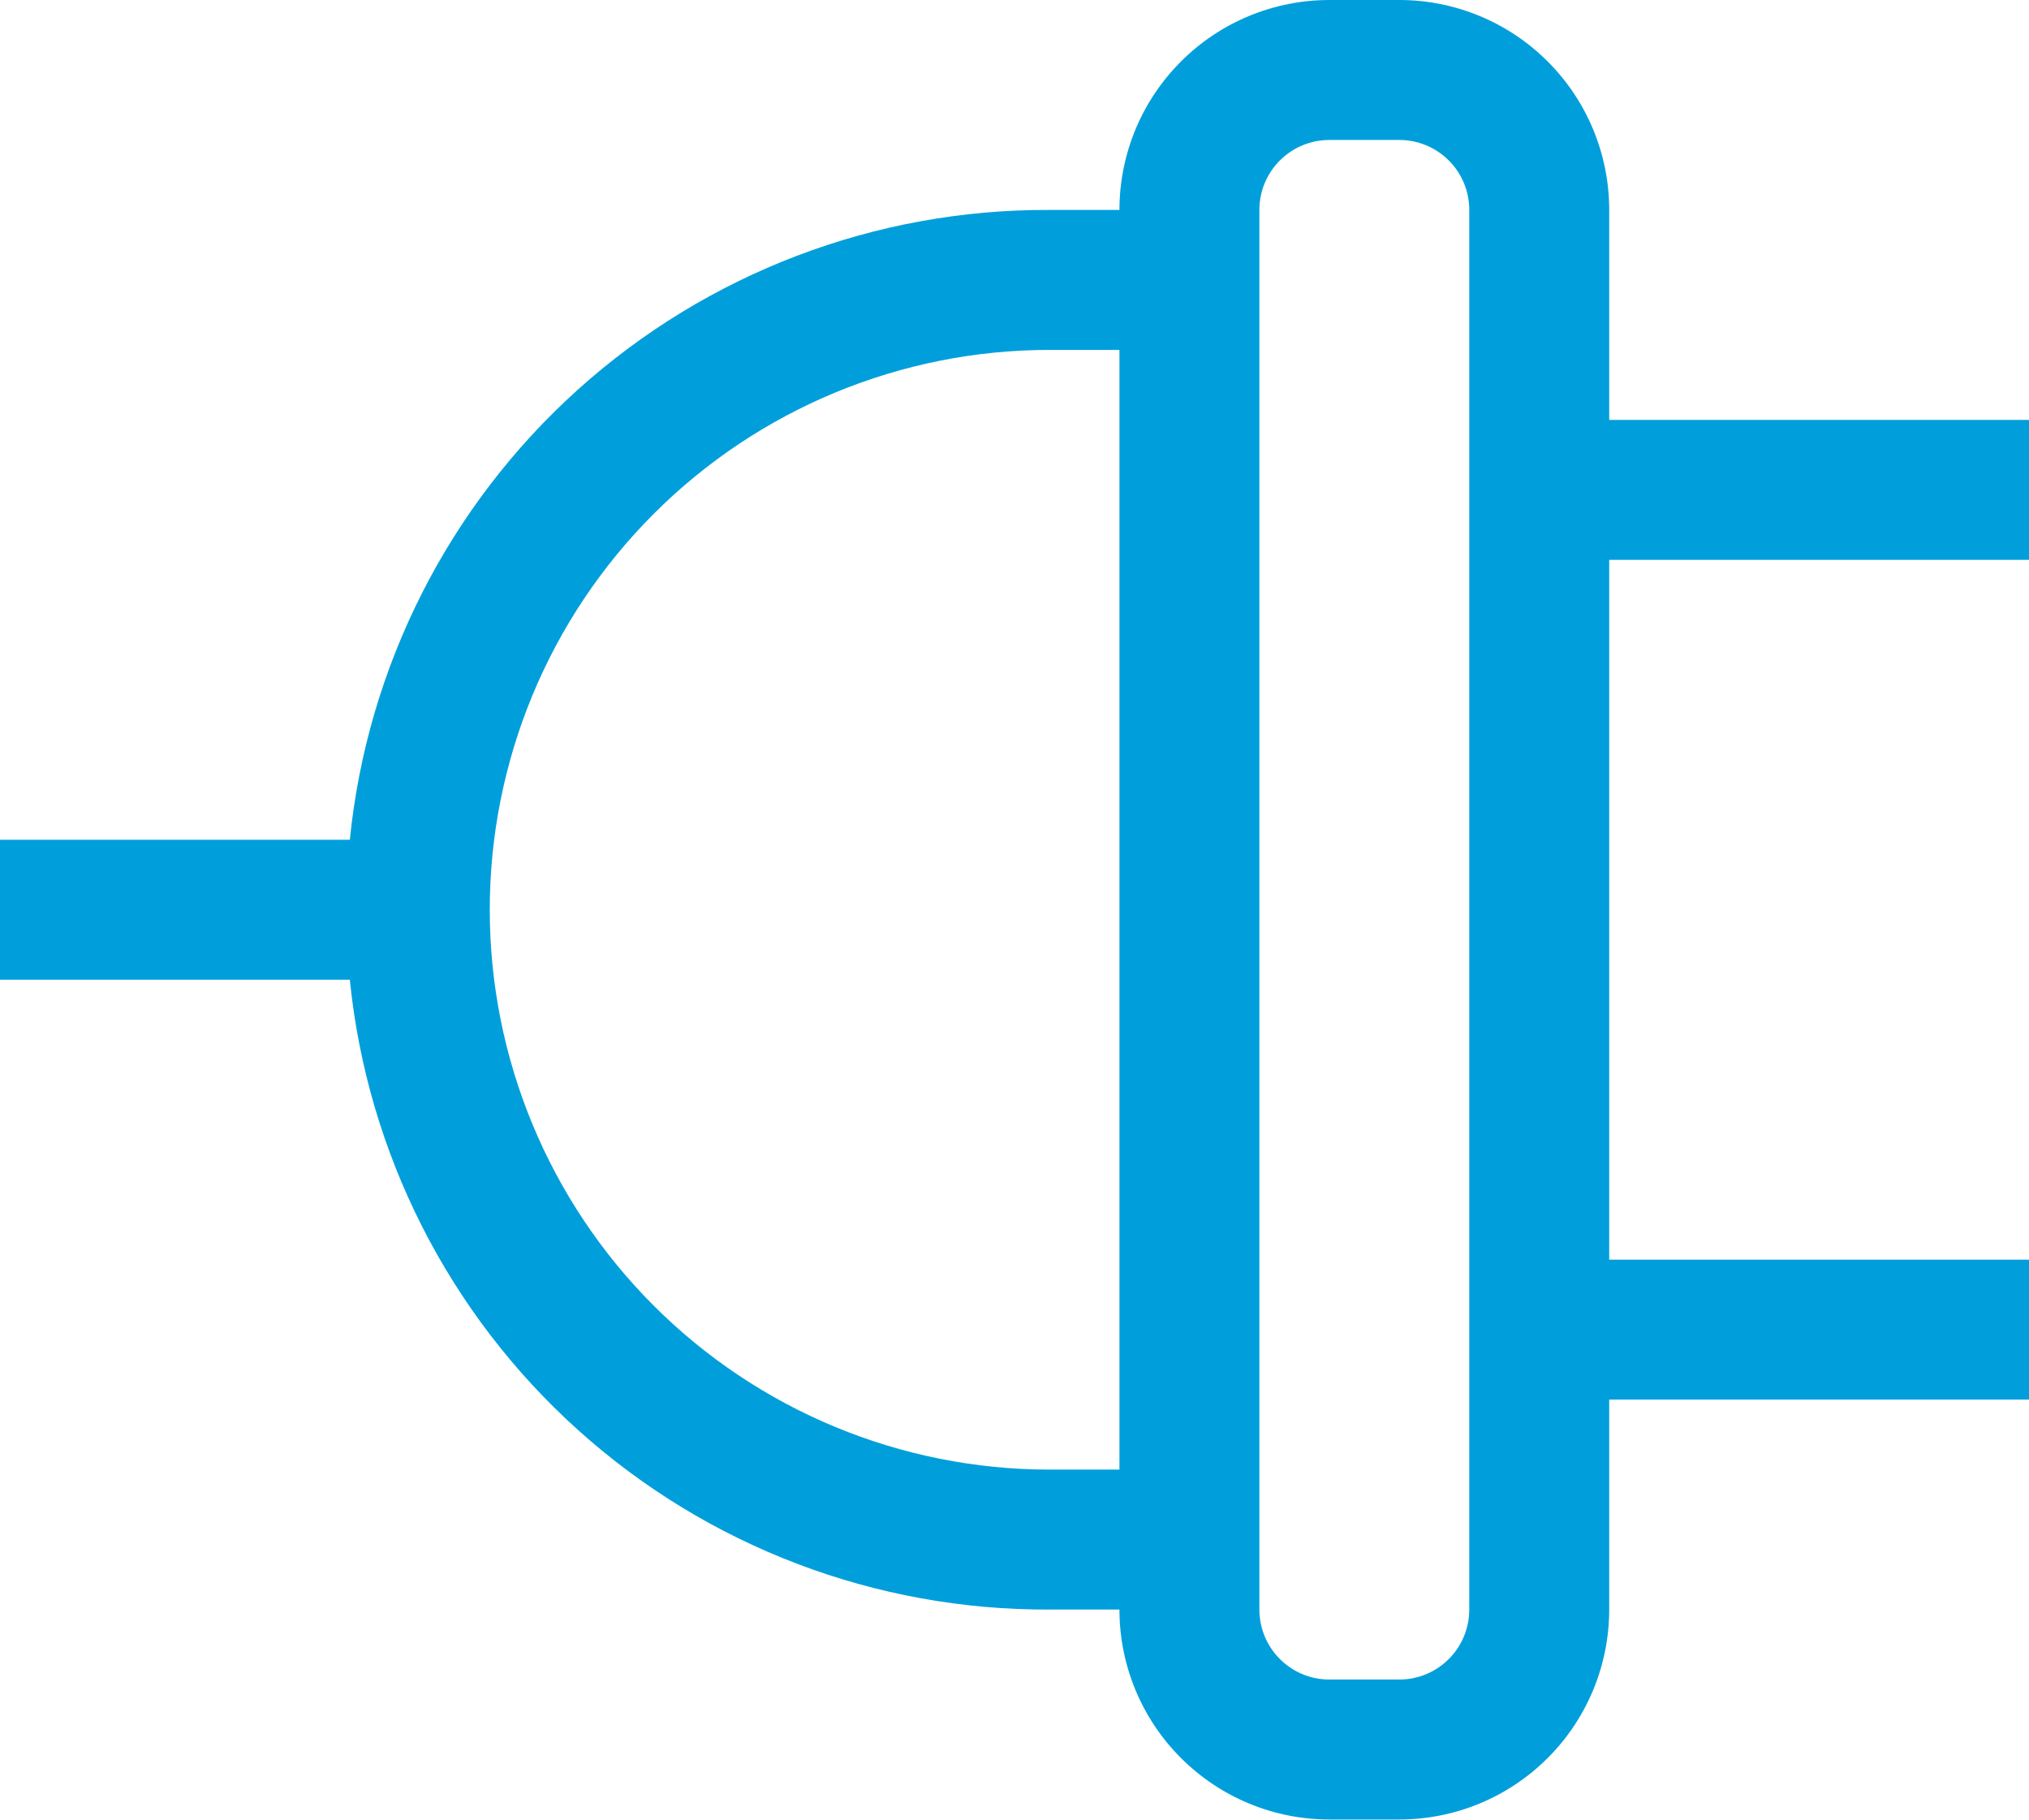
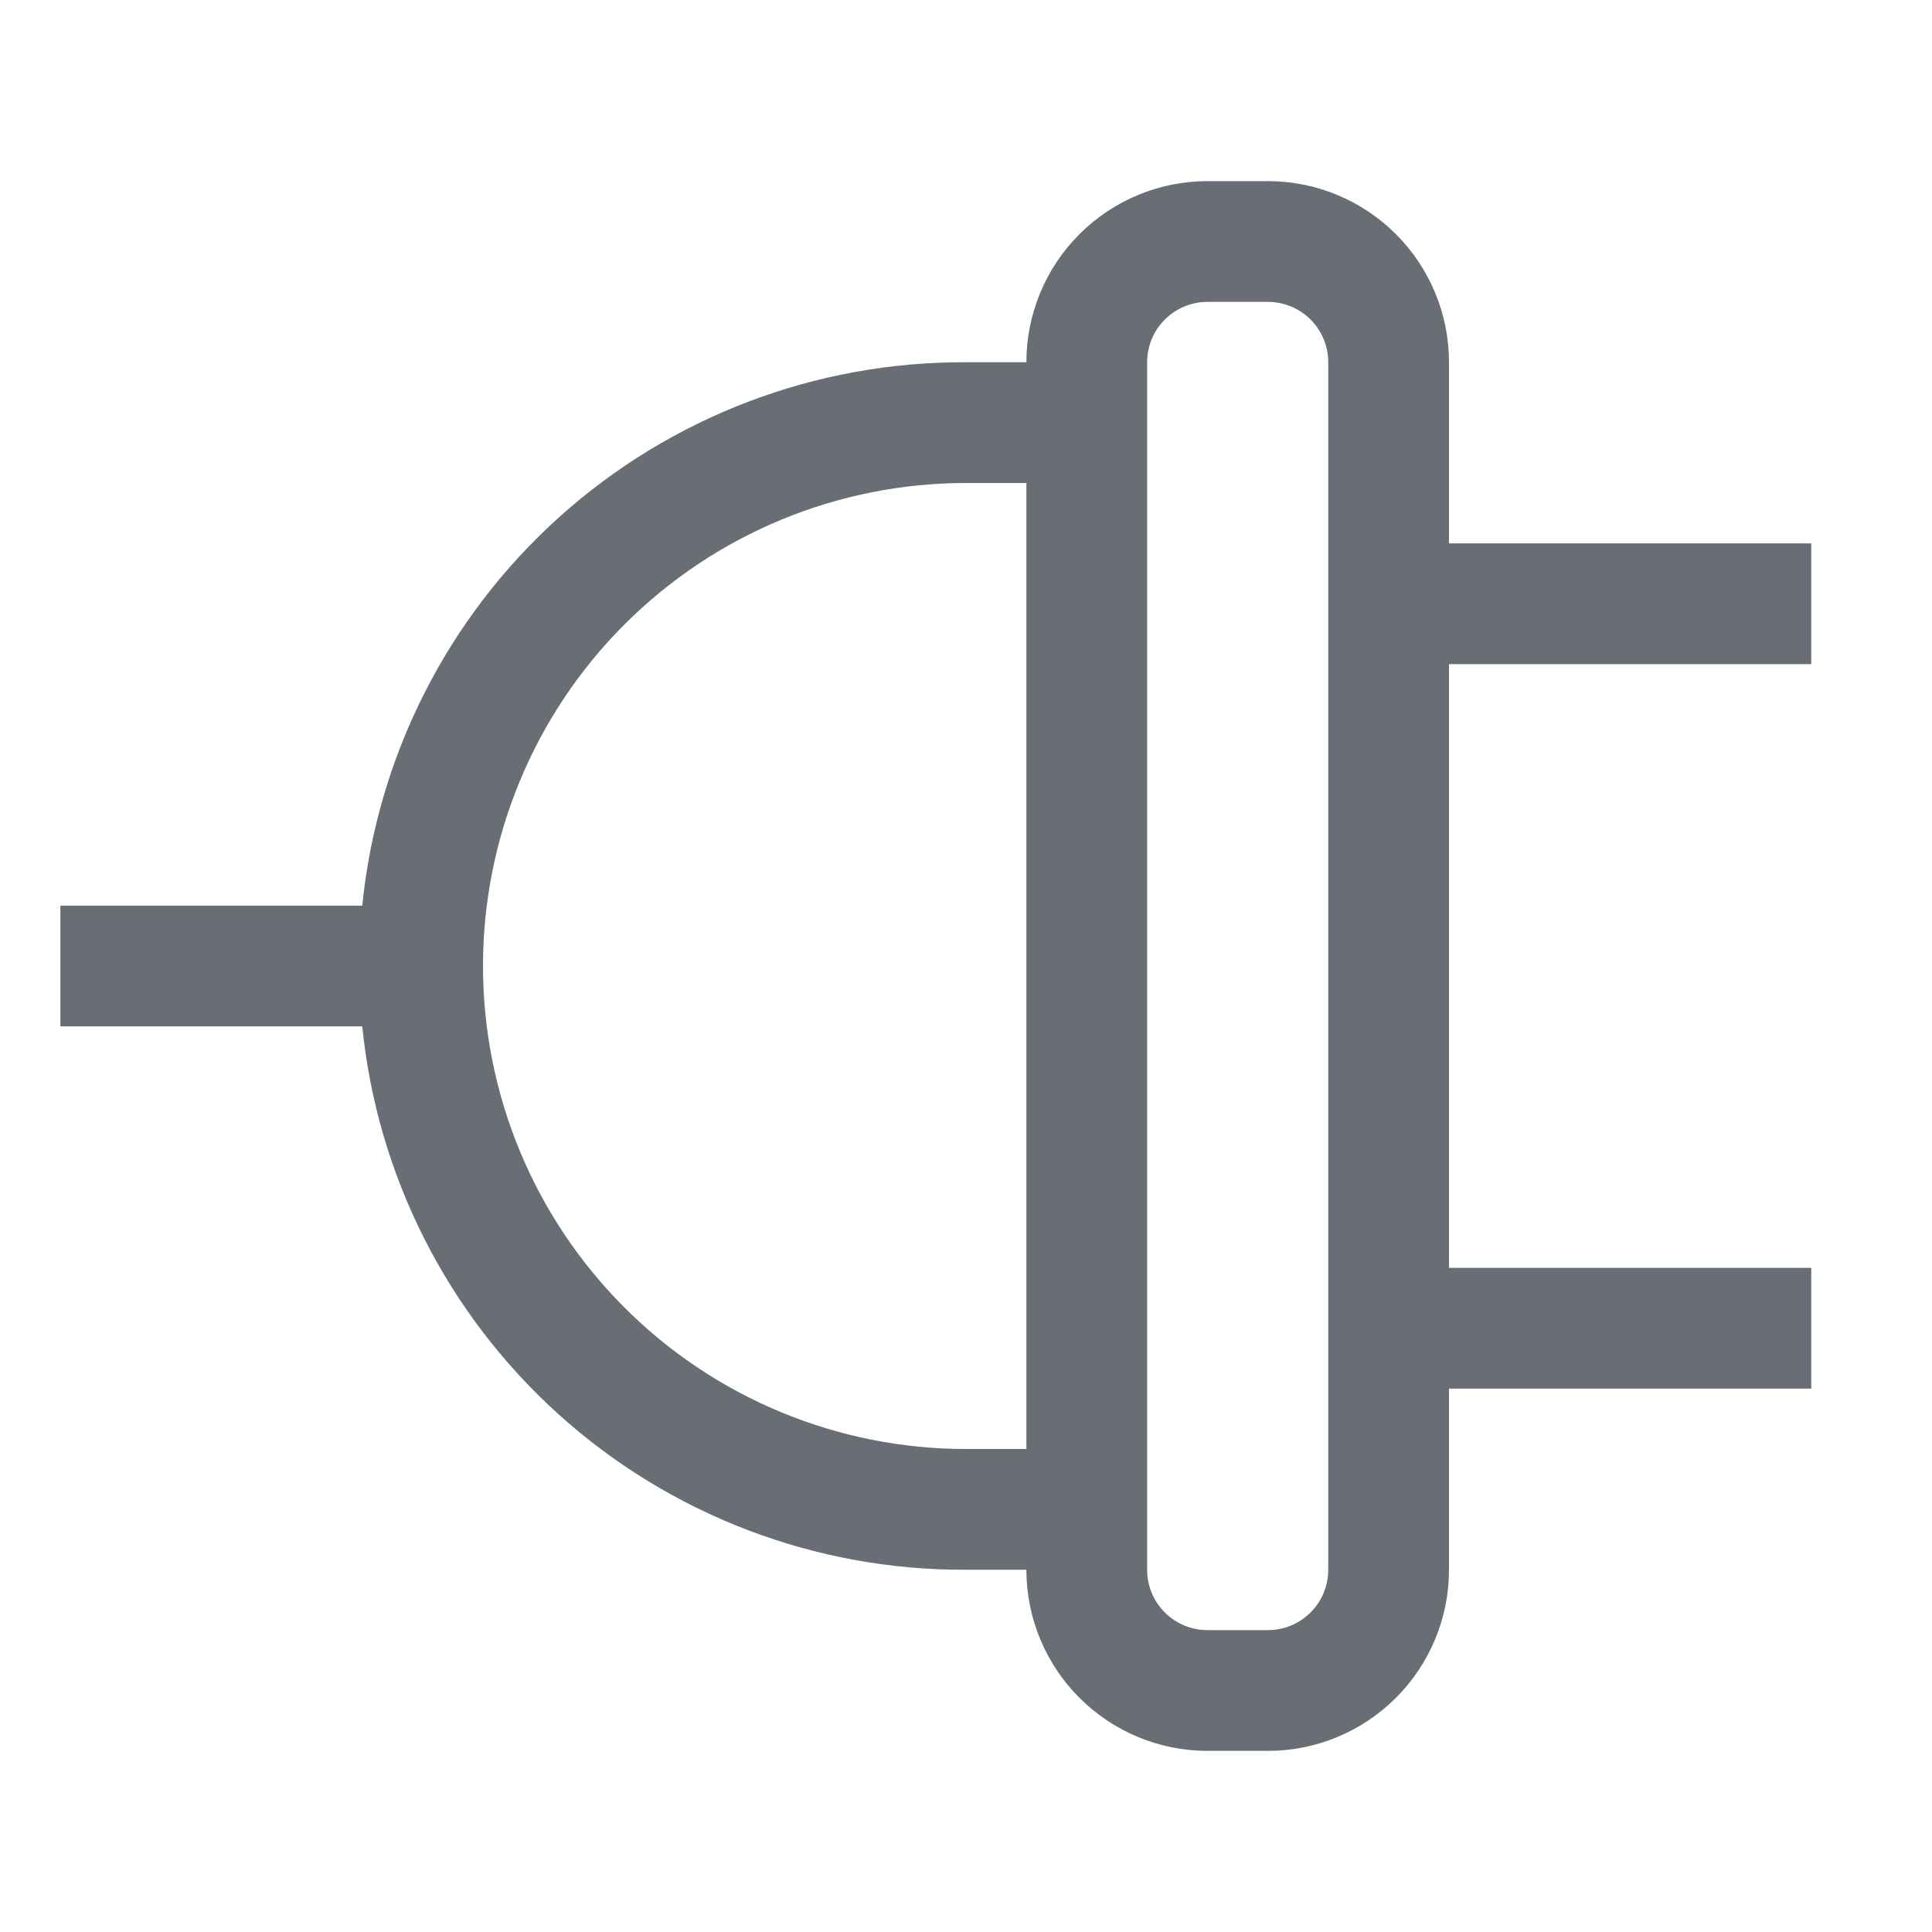
- <svg xmlns="http://www.w3.org/2000/svg" width="29" height="26" viewBox="0 0 29 26" fill="none">
-   <path d="M23 23L23 20L29 20L29 18L23 18L23 8L29 8L29 6L23 6L23 3C23 2.204 22.684 1.441 22.121 0.879C21.559 0.316 20.796 -3.58624e-07 20 -3.93402e-07L19 -4.37114e-07C18.204 -4.71893e-07 17.441 0.316 16.879 0.879C16.316 1.441 16 2.204 16 3L15 3C12.512 2.988 10.109 3.903 8.26 5.567C6.411 7.231 5.249 9.525 5 12L-5.24537e-07 12L-6.11959e-07 14L5 14C5.249 16.475 6.411 18.769 8.26 20.433C10.109 22.097 12.512 23.012 15 23L16 23C16 23.796 16.316 24.559 16.879 25.121C17.441 25.684 18.204 26 19 26L20 26C20.796 26 21.559 25.684 22.121 25.121C22.684 24.559 23 23.796 23 23ZM15 21C12.878 21 10.843 20.157 9.343 18.657C7.843 17.157 7 15.122 7 13C7 10.878 7.843 8.843 9.343 7.343C10.843 5.843 12.878 5 15 5L16 5L16 21L15 21ZM19 24C18.735 24 18.48 23.895 18.293 23.707C18.105 23.52 18 23.265 18 23L18 3C18 2.735 18.105 2.48 18.293 2.293C18.48 2.105 18.735 2 19 2L20 2C20.265 2 20.52 2.105 20.707 2.293C20.895 2.48 21 2.735 21 3L21 23C21 23.265 20.895 23.52 20.707 23.707C20.52 23.895 20.265 24 20 24L19 24Z" fill="#009FDB" />
+ <svg xmlns="http://www.w3.org/2000/svg" width="32" height="32" viewBox="0 0 32 32" fill="none">
+   <path d="M24 26L24 23L30 23L30 21L24 21L24 11L30 11L30 9L24 9L24 6C24 5.204 23.684 4.441 23.121 3.879C22.559 3.316 21.796 3 21 3L20 3C19.204 3 18.441 3.316 17.879 3.879C17.316 4.441 17 5.204 17 6L16 6C13.512 5.988 11.109 6.903 9.26 8.567C7.411 10.231 6.249 12.525 6 15L1 15L1 17L6 17C6.249 19.475 7.411 21.769 9.26 23.433C11.109 25.097 13.512 26.012 16 26L17 26C17 26.796 17.316 27.559 17.879 28.121C18.441 28.684 19.204 29 20 29L21 29C21.796 29 22.559 28.684 23.121 28.121C23.684 27.559 24 26.796 24 26ZM16 24C13.878 24 11.843 23.157 10.343 21.657C8.843 20.157 8 18.122 8 16C8 13.878 8.843 11.843 10.343 10.343C11.843 8.843 13.878 8 16 8L17 8L17 24L16 24ZM20 27C19.735 27 19.48 26.895 19.293 26.707C19.105 26.52 19 26.265 19 26L19 6C19 5.735 19.105 5.48 19.293 5.293C19.48 5.105 19.735 5 20 5L21 5C21.265 5 21.52 5.105 21.707 5.293C21.895 5.48 22 5.735 22 6L22 26C22 26.265 21.895 26.52 21.707 26.707C21.52 26.895 21.265 27 21 27L20 27Z" fill="#686E74" />
</svg>
